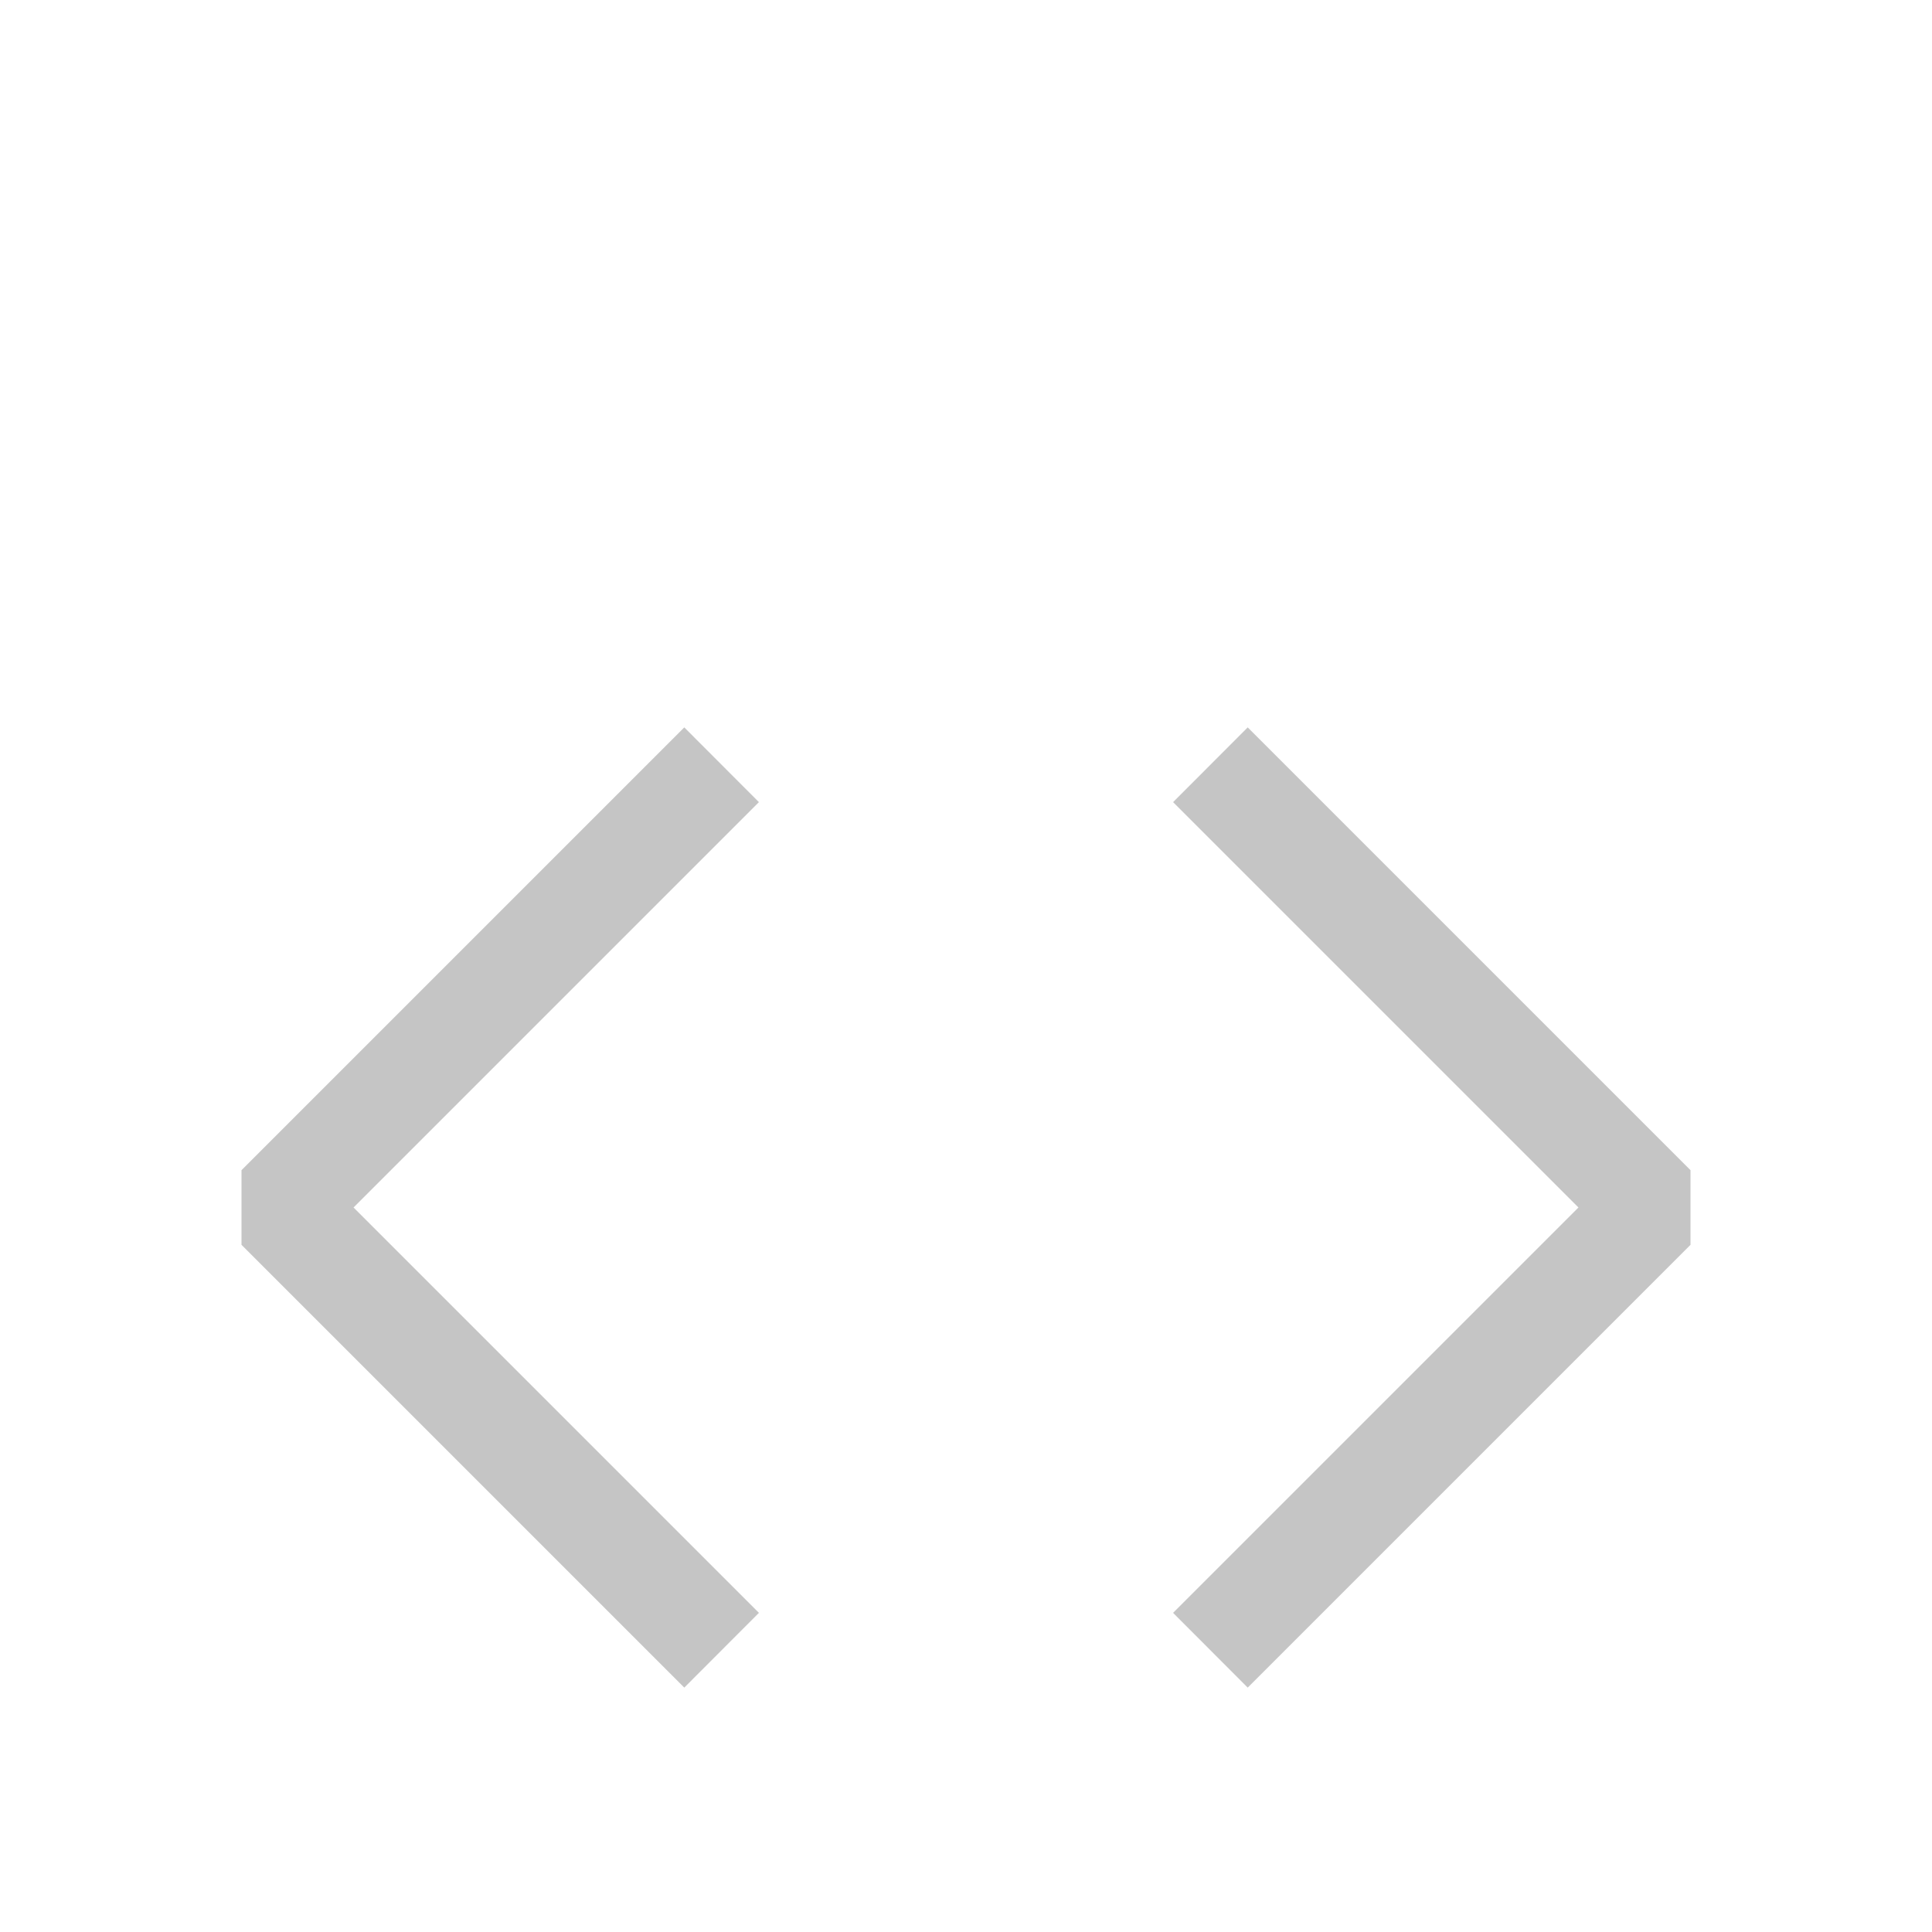
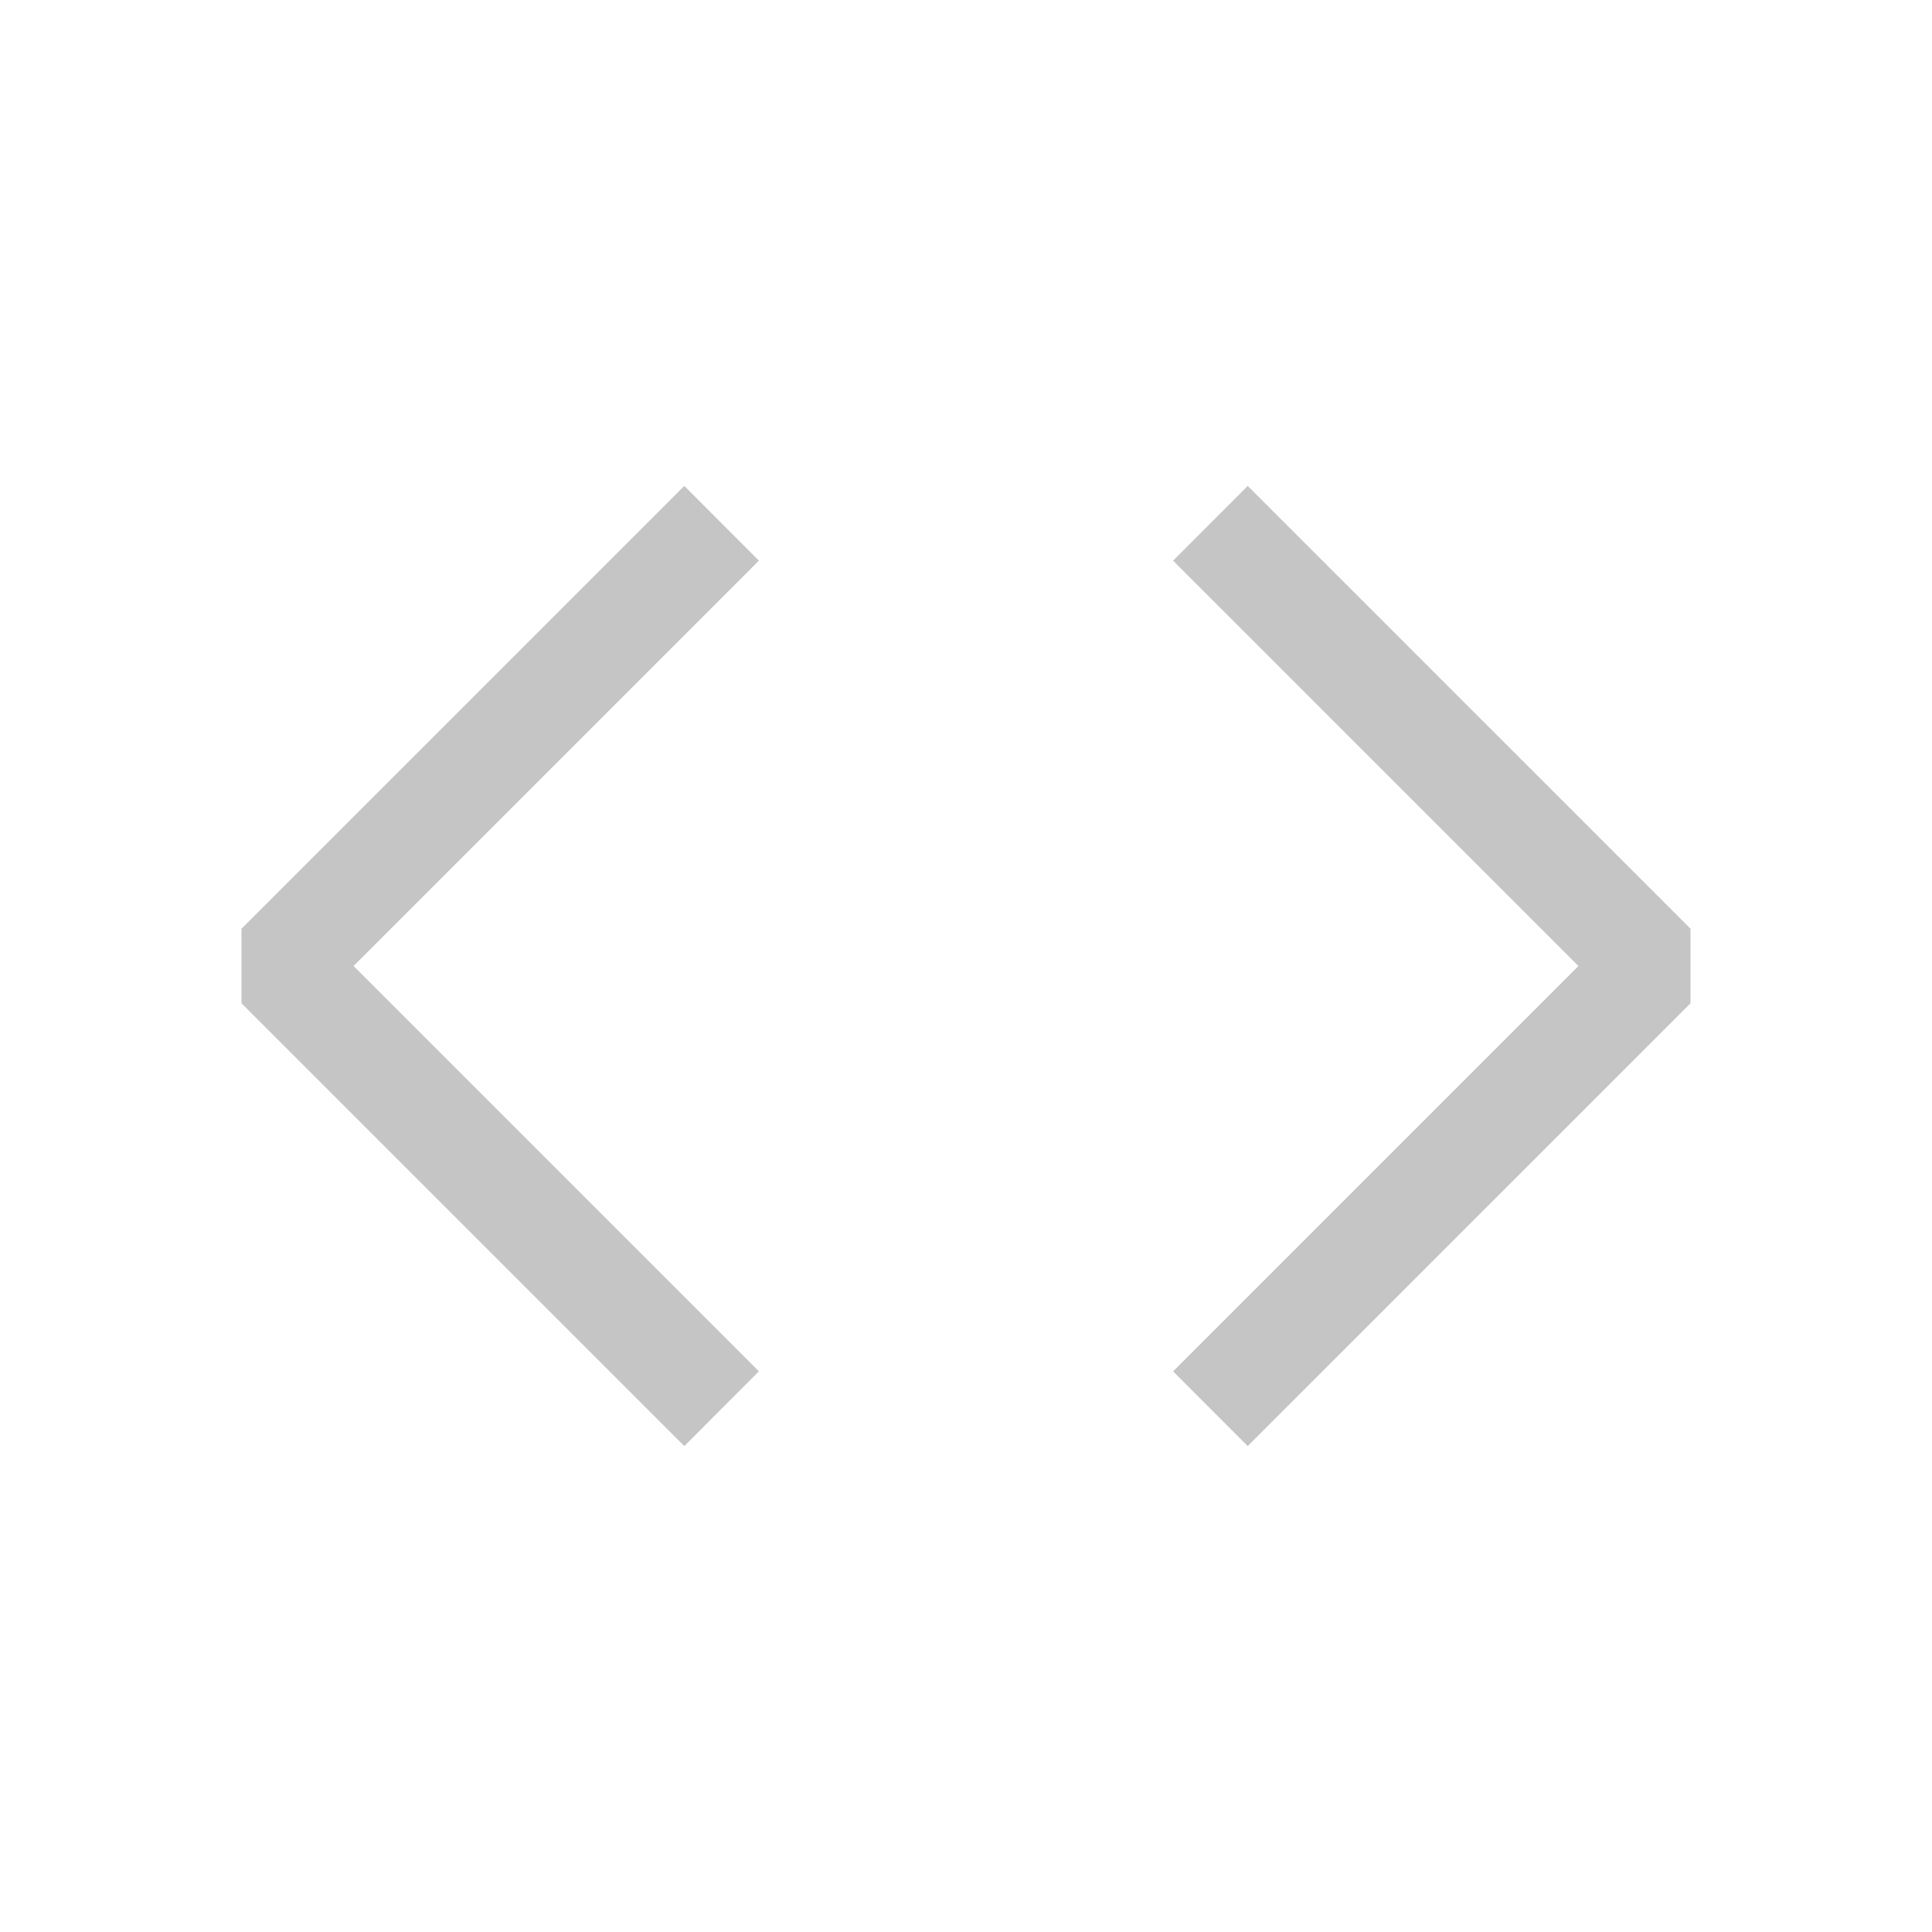
<svg xmlns="http://www.w3.org/2000/svg" width="16px" height="16px" viewBox="0 0 16 16" version="1.1" xml:space="preserve" style="fill-rule:evenodd;clip-rule:evenodd;stroke-linejoin:round;stroke-miterlimit:2;">
-   <g transform="matrix(1,0,0,1,3,2)">
-     <path d="M10.072,8L6.715,11.357L7.333,11.976L11,8.309L11,7.691L7.333,4.024L6.715,4.643L10.072,8Z" style="fill:rgb(197,197,197);" />
-   </g>
-   <g transform="matrix(-1,0,0,1,13,2)">
-     <path d="M10.072,8L6.715,11.357L7.333,11.976L11,8.309L11,7.691L7.333,4.024L6.715,4.643L10.072,8Z" style="fill:rgb(197,197,197);" />
-   </g>
+   <path d="M13.072,8L9.715,11.357L10.333,11.976L14,8.309L14,7.691L10.333,4.024L9.715,4.643L13.072,8ZM2.928,8L6.285,11.357L5.667,11.976L2,8.309L2,7.691L5.667,4.024L6.285,4.643L2.928,8Z" style="fill:rgb(197,197,197);" />
</svg>
